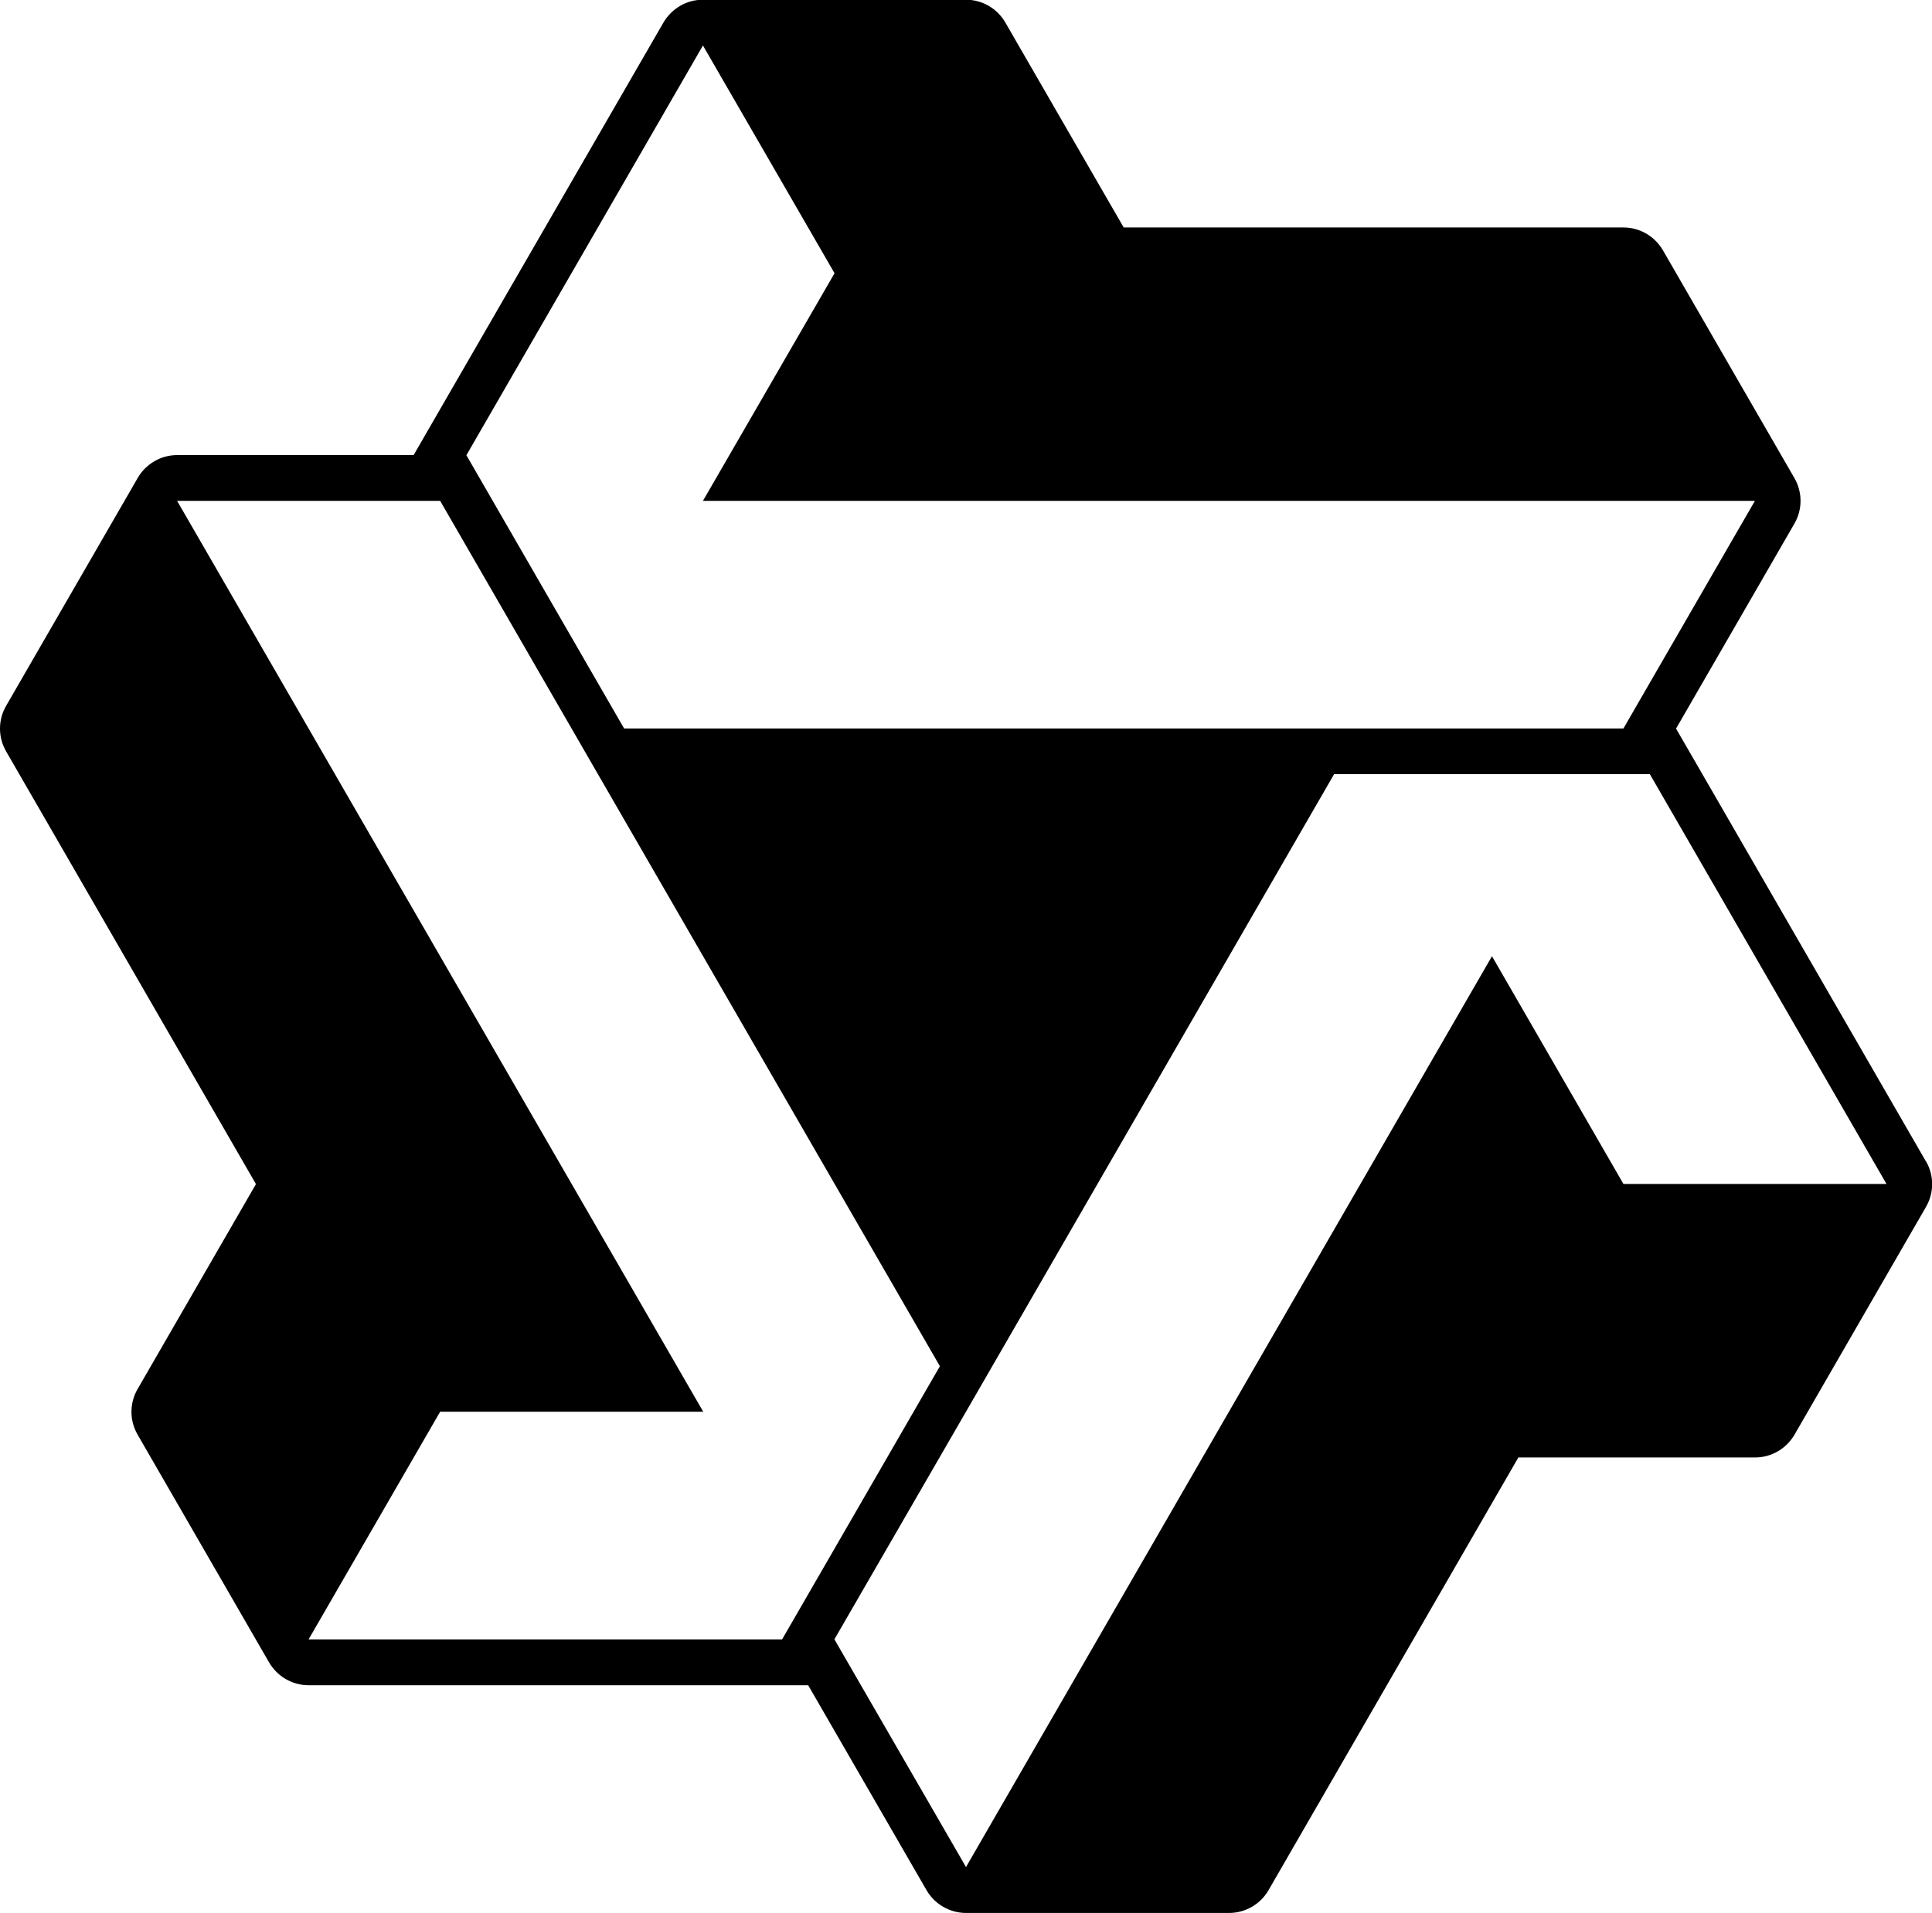
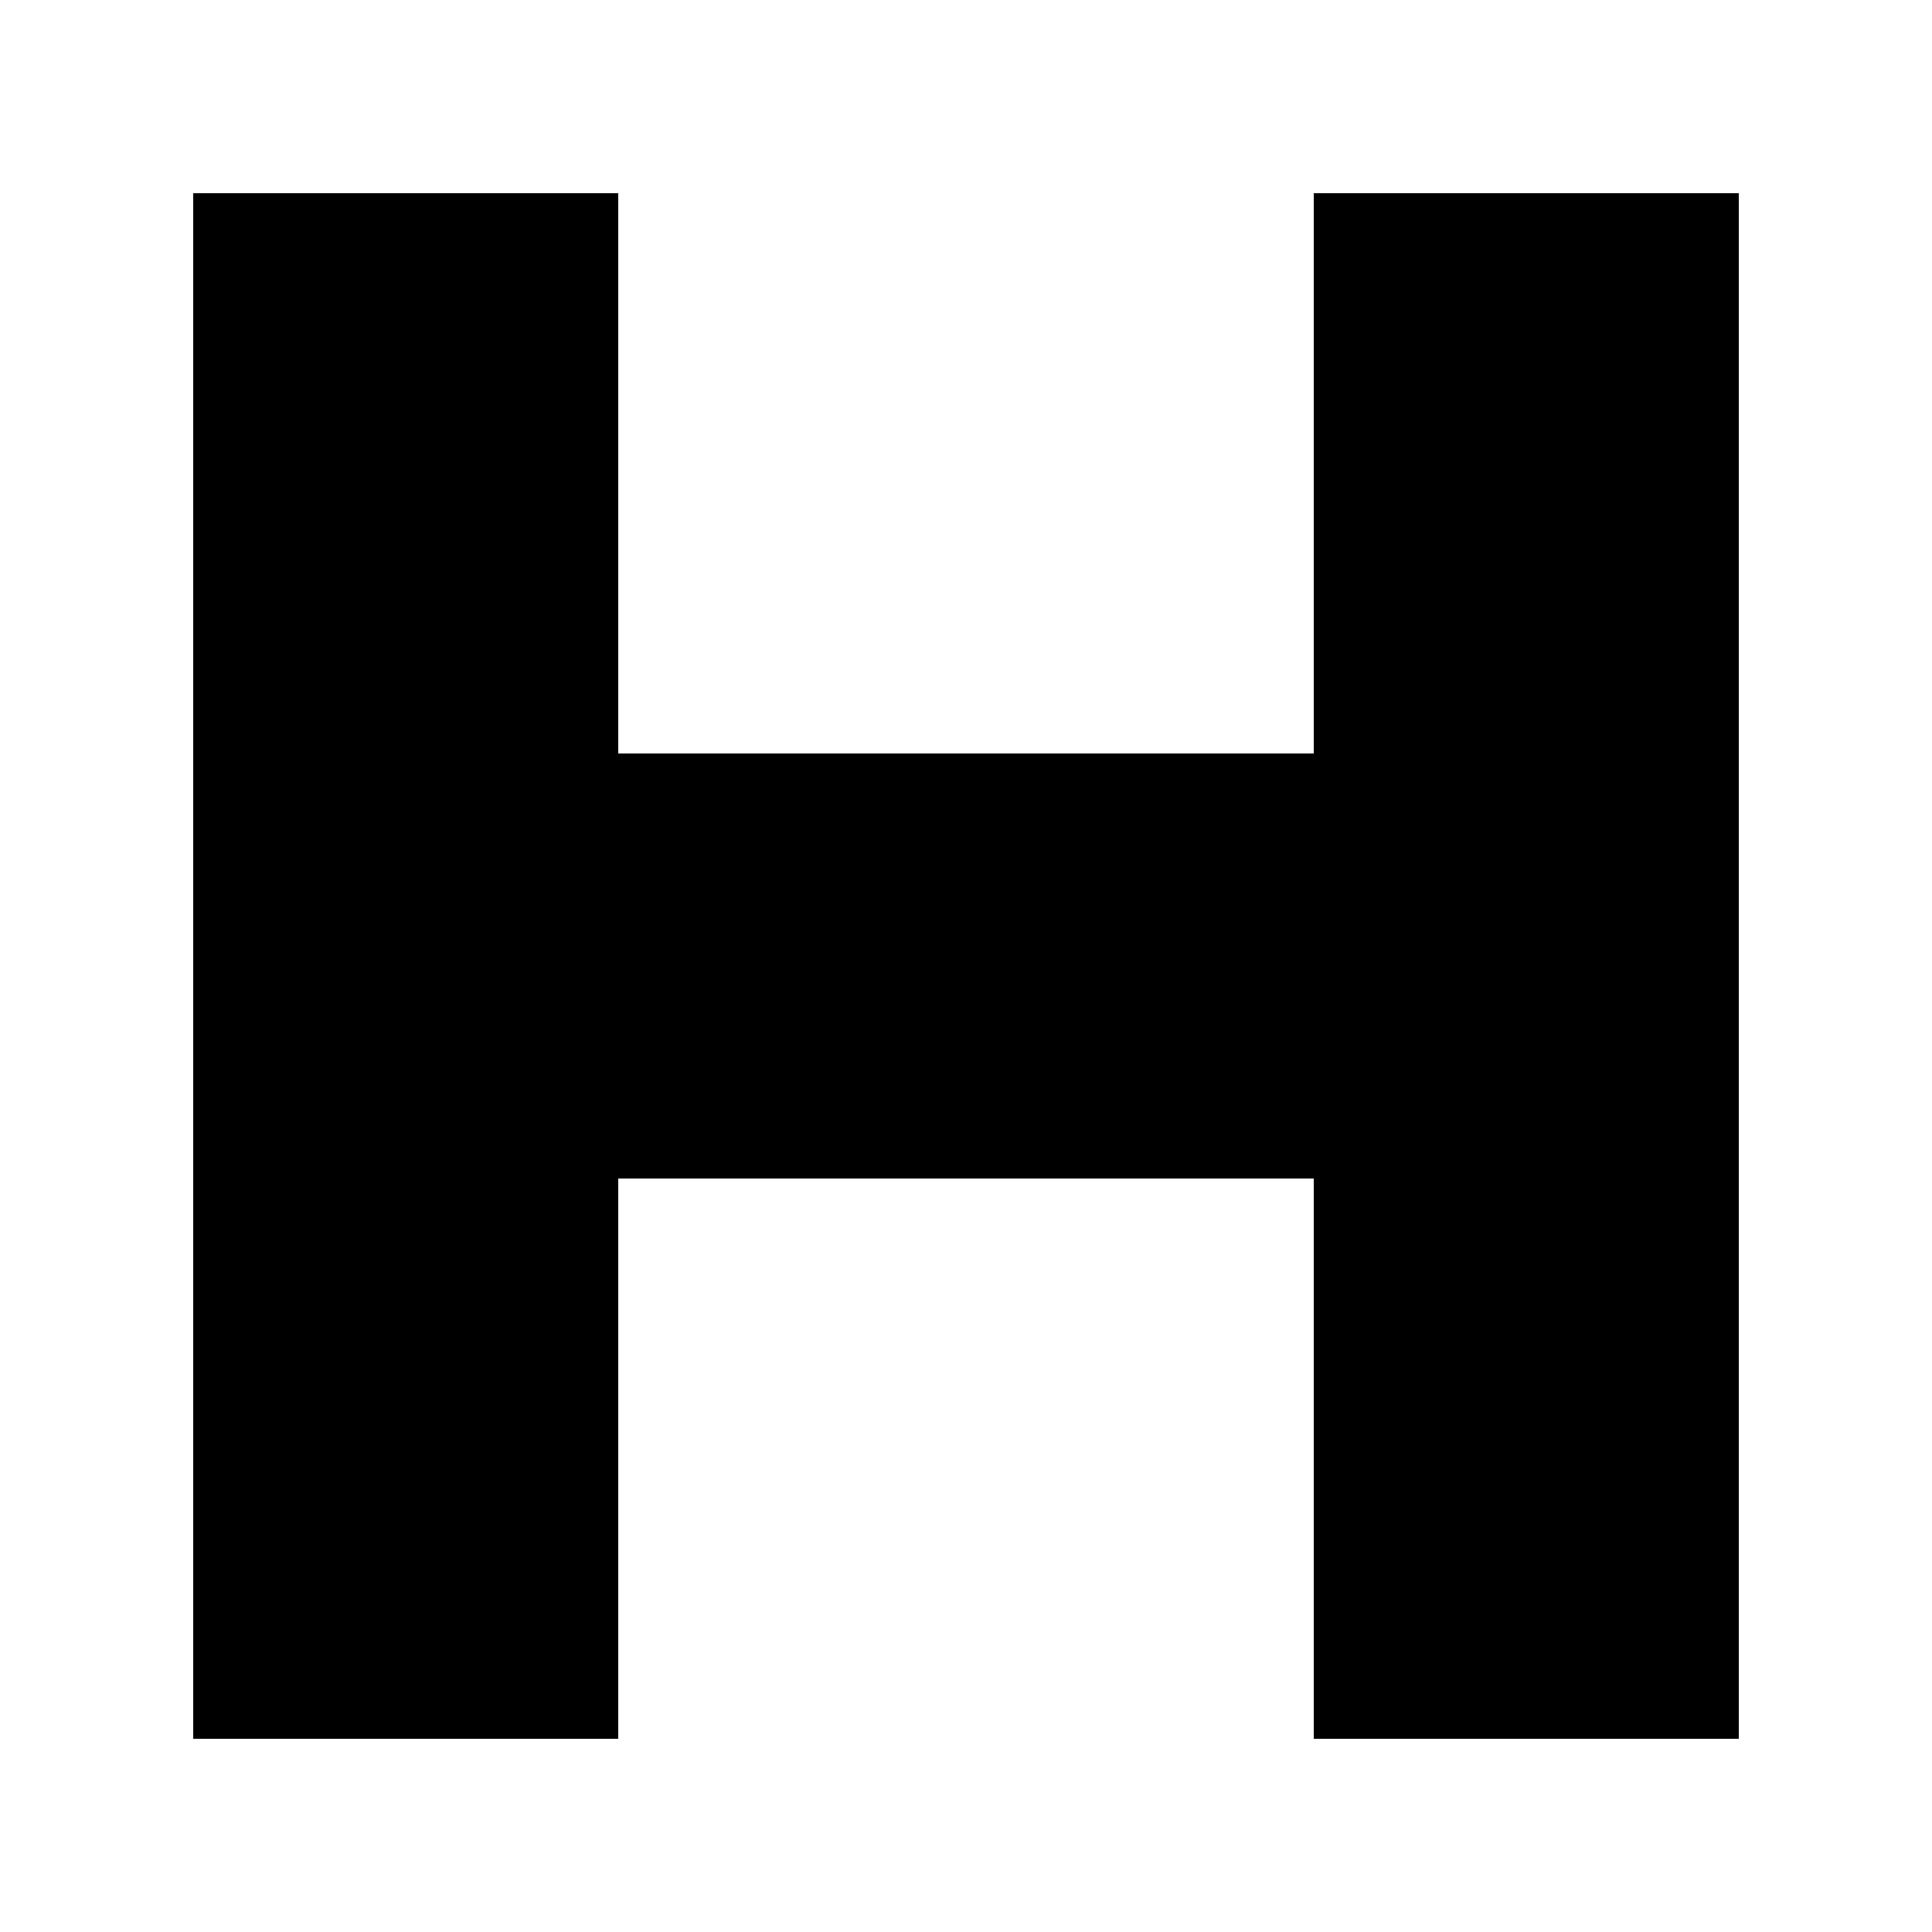
- <svg xmlns="http://www.w3.org/2000/svg" viewBox="0 0 141.38 140">
-   <path fill="currentColor" d="m140.93 85-16.35-28.33-1.93-3.34 8.66-15a3.323 3.323 0 0 0 0-3.34l-9.62-16.67c-.3-.51-.72-.93-1.22-1.22s-1.07-.45-1.67-.45H82.23l-8.66-15a3.33 3.33 0 0 0-2.89-1.67H51.43c-.59 0-1.17.16-1.66.45-.5.29-.92.71-1.22 1.22L32.19 29.98l-1.92 3.33H12.96c-.59 0-1.17.16-1.66.45-.5.29-.93.71-1.22 1.22L.45 51.66a3.323 3.323 0 0 0 0 3.34l18.28 31.67-8.66 15a3.32 3.32 0 0 0 0 3.34l9.62 16.67c.3.51.72.93 1.22 1.22s1.07.45 1.67.45h36.56l8.66 15a3.35 3.35 0 0 0 2.89 1.67h19.25a3.34 3.34 0 0 0 2.89-1.67l18.28-31.67h17.32c.6 0 1.17-.16 1.67-.45s.92-.71 1.22-1.22l9.62-16.67a3.323 3.323 0 0 0 0-3.34ZM51.44 3.33 61.07 20l-9.63 16.66h76.98l-9.62 16.66H45.67l-11.54-20zM57.21 120H22.58l9.63-16.67h19.25l-38.5-66.67h19.25l9.62 16.67L68.78 100l-11.55 20Zm61.59-33.34-9.62-16.67-38.49 66.67-9.63-16.67 9.63-16.66 26.94-46.67h23.1l17.32 30z" />
+ <svg xmlns="http://www.w3.org/2000/svg" viewBox="0 0 100 100">
+   <rect x="10" y="10" width="22" height="80" fill="currentColor" />
+   <rect x="68" y="10" width="22" height="80" fill="currentColor" />
+   <rect x="10" y="39" width="80" height="22" fill="currentColor" />
</svg>
